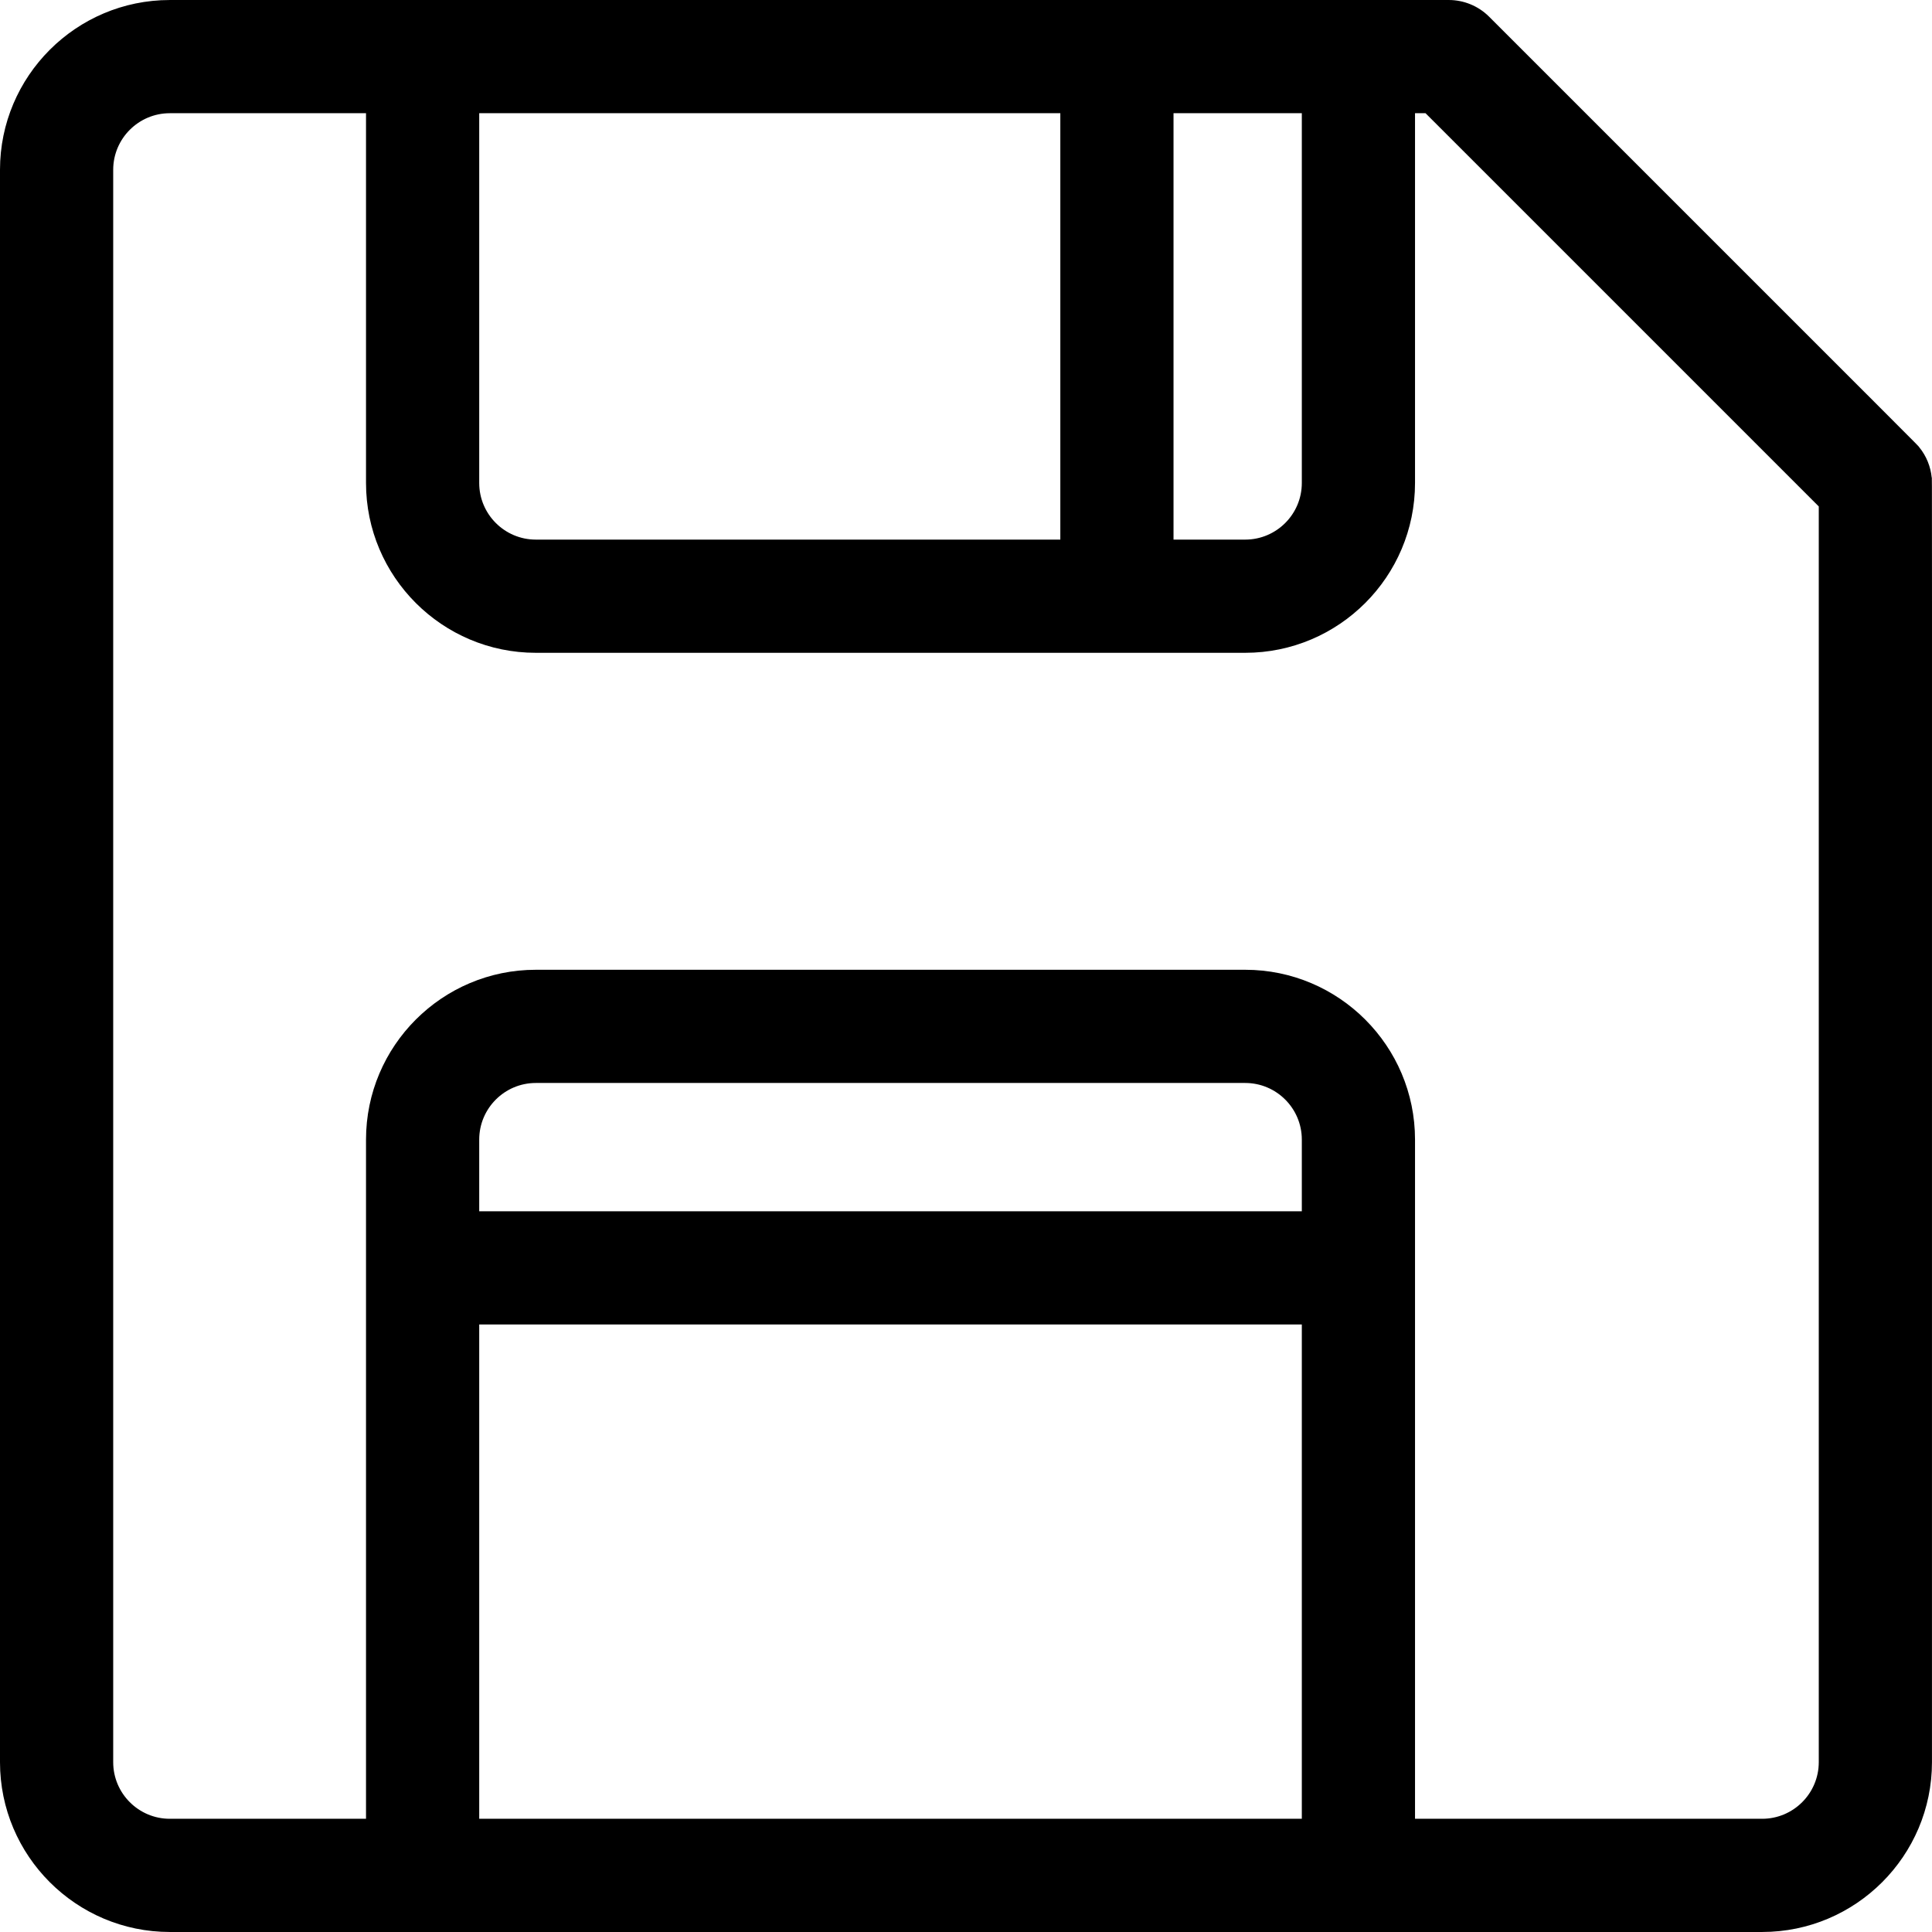
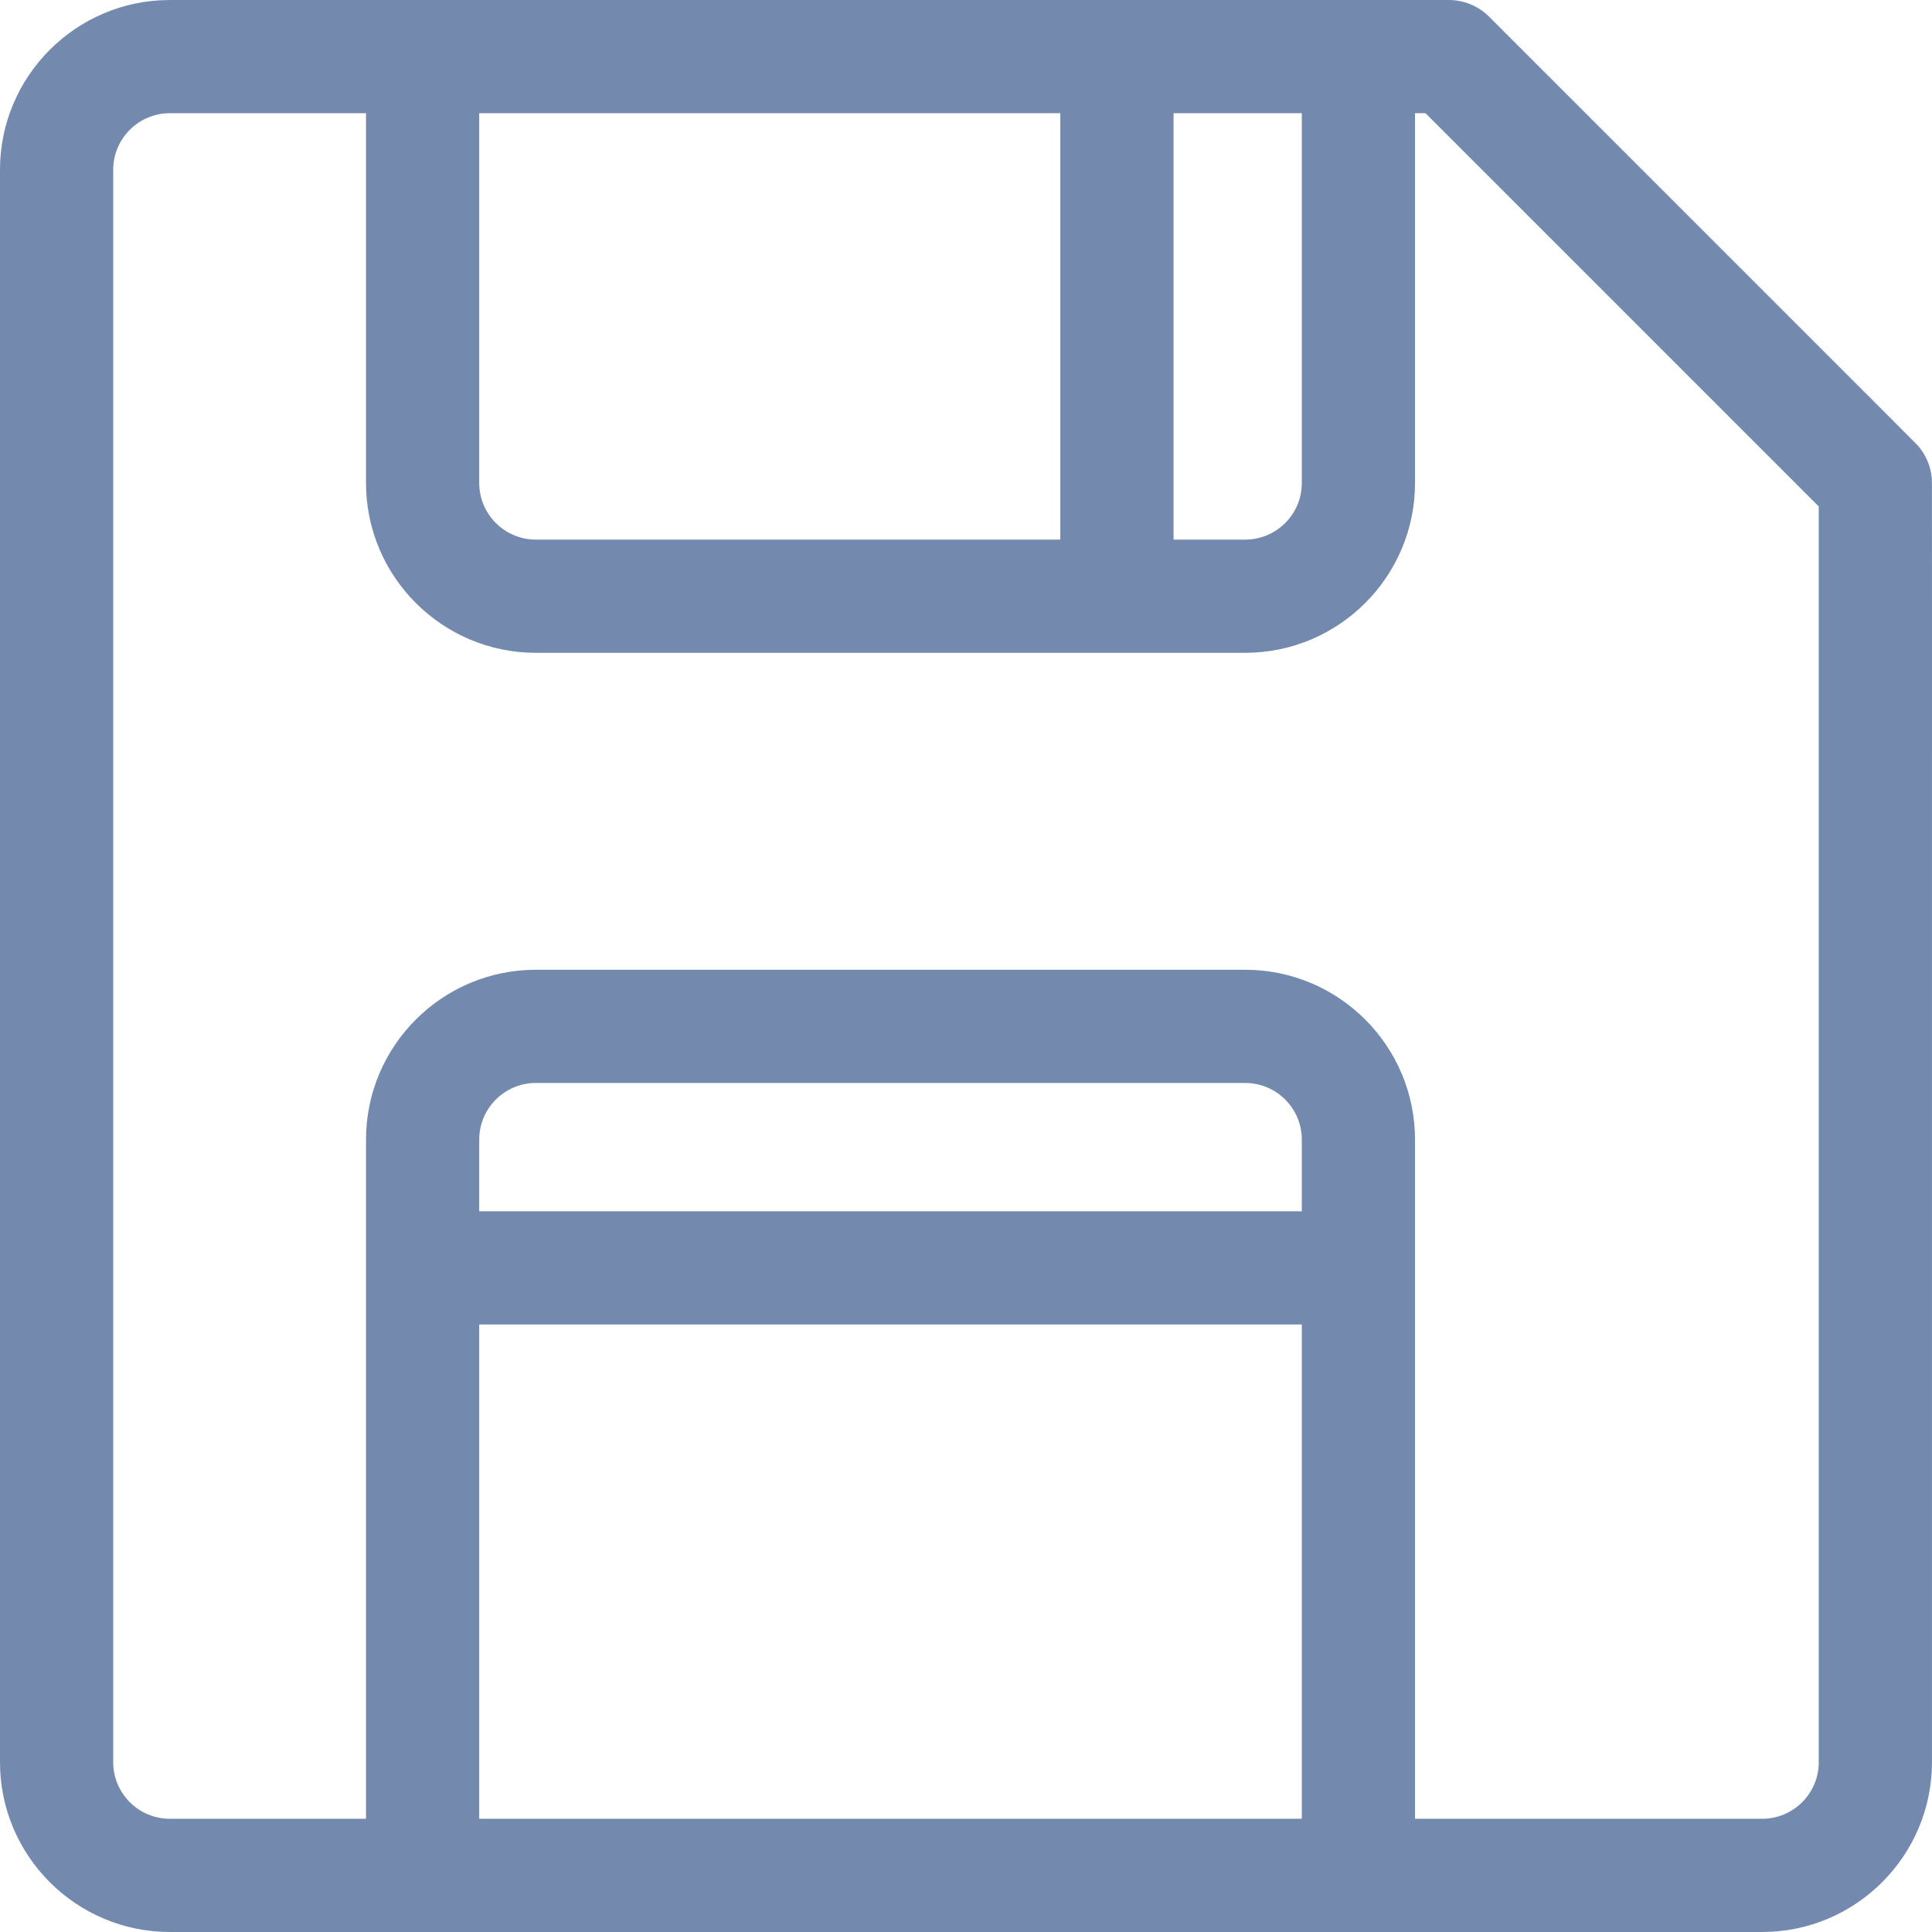
- <svg xmlns="http://www.w3.org/2000/svg" id="Capa_1" enable-background="new 0 0 512.007 512.007" height="512" viewBox="0 0 512.007 512.007" width="512">
+ <svg xmlns="http://www.w3.org/2000/svg" fill="#7389ae" id="Capa_1" enable-background="new 0 0 512.007 512.007" height="512" viewBox="0 0 512.007 512.007" width="512">
  <g>
    <path d="m511.927 126.537c-.279-2.828-1.38-5.666-3.315-8.027-.747-.913 6.893 6.786-114.006-114.113-2.882-2.882-6.794-4.395-10.612-4.394-9.096 0-329.933 0-338.995 0-24.813 0-45 20.187-45 45v422c0 24.813 20.187 45 45 45h422c24.813 0 45-20.187 45-45 .001-364.186.041-339.316-.072-340.466zm-166.927-96.534v98c0 8.271-6.729 15-15 15h-19v-113zm-64 0v113h-139c-8.271 0-15-6.729-15-15v-98zm64 291h-218v-19c0-8.271 6.729-15 15-15h188c8.271 0 15 6.729 15 15zm-218 161v-131h218v131zm355-15c0 8.271-6.729 15-15 15h-92c0-19.555 0-157.708 0-180 0-24.813-20.187-45-45-45h-188c-24.813 0-45 20.187-45 45v180h-52c-8.271 0-15-6.729-15-15v-422c0-8.271 6.729-15 15-15h52v98c0 24.813 20.187 45 45 45h188c24.813 0 45-20.187 45-45v-98h2.787l104.213 104.214z" />
  </g>
</svg>
